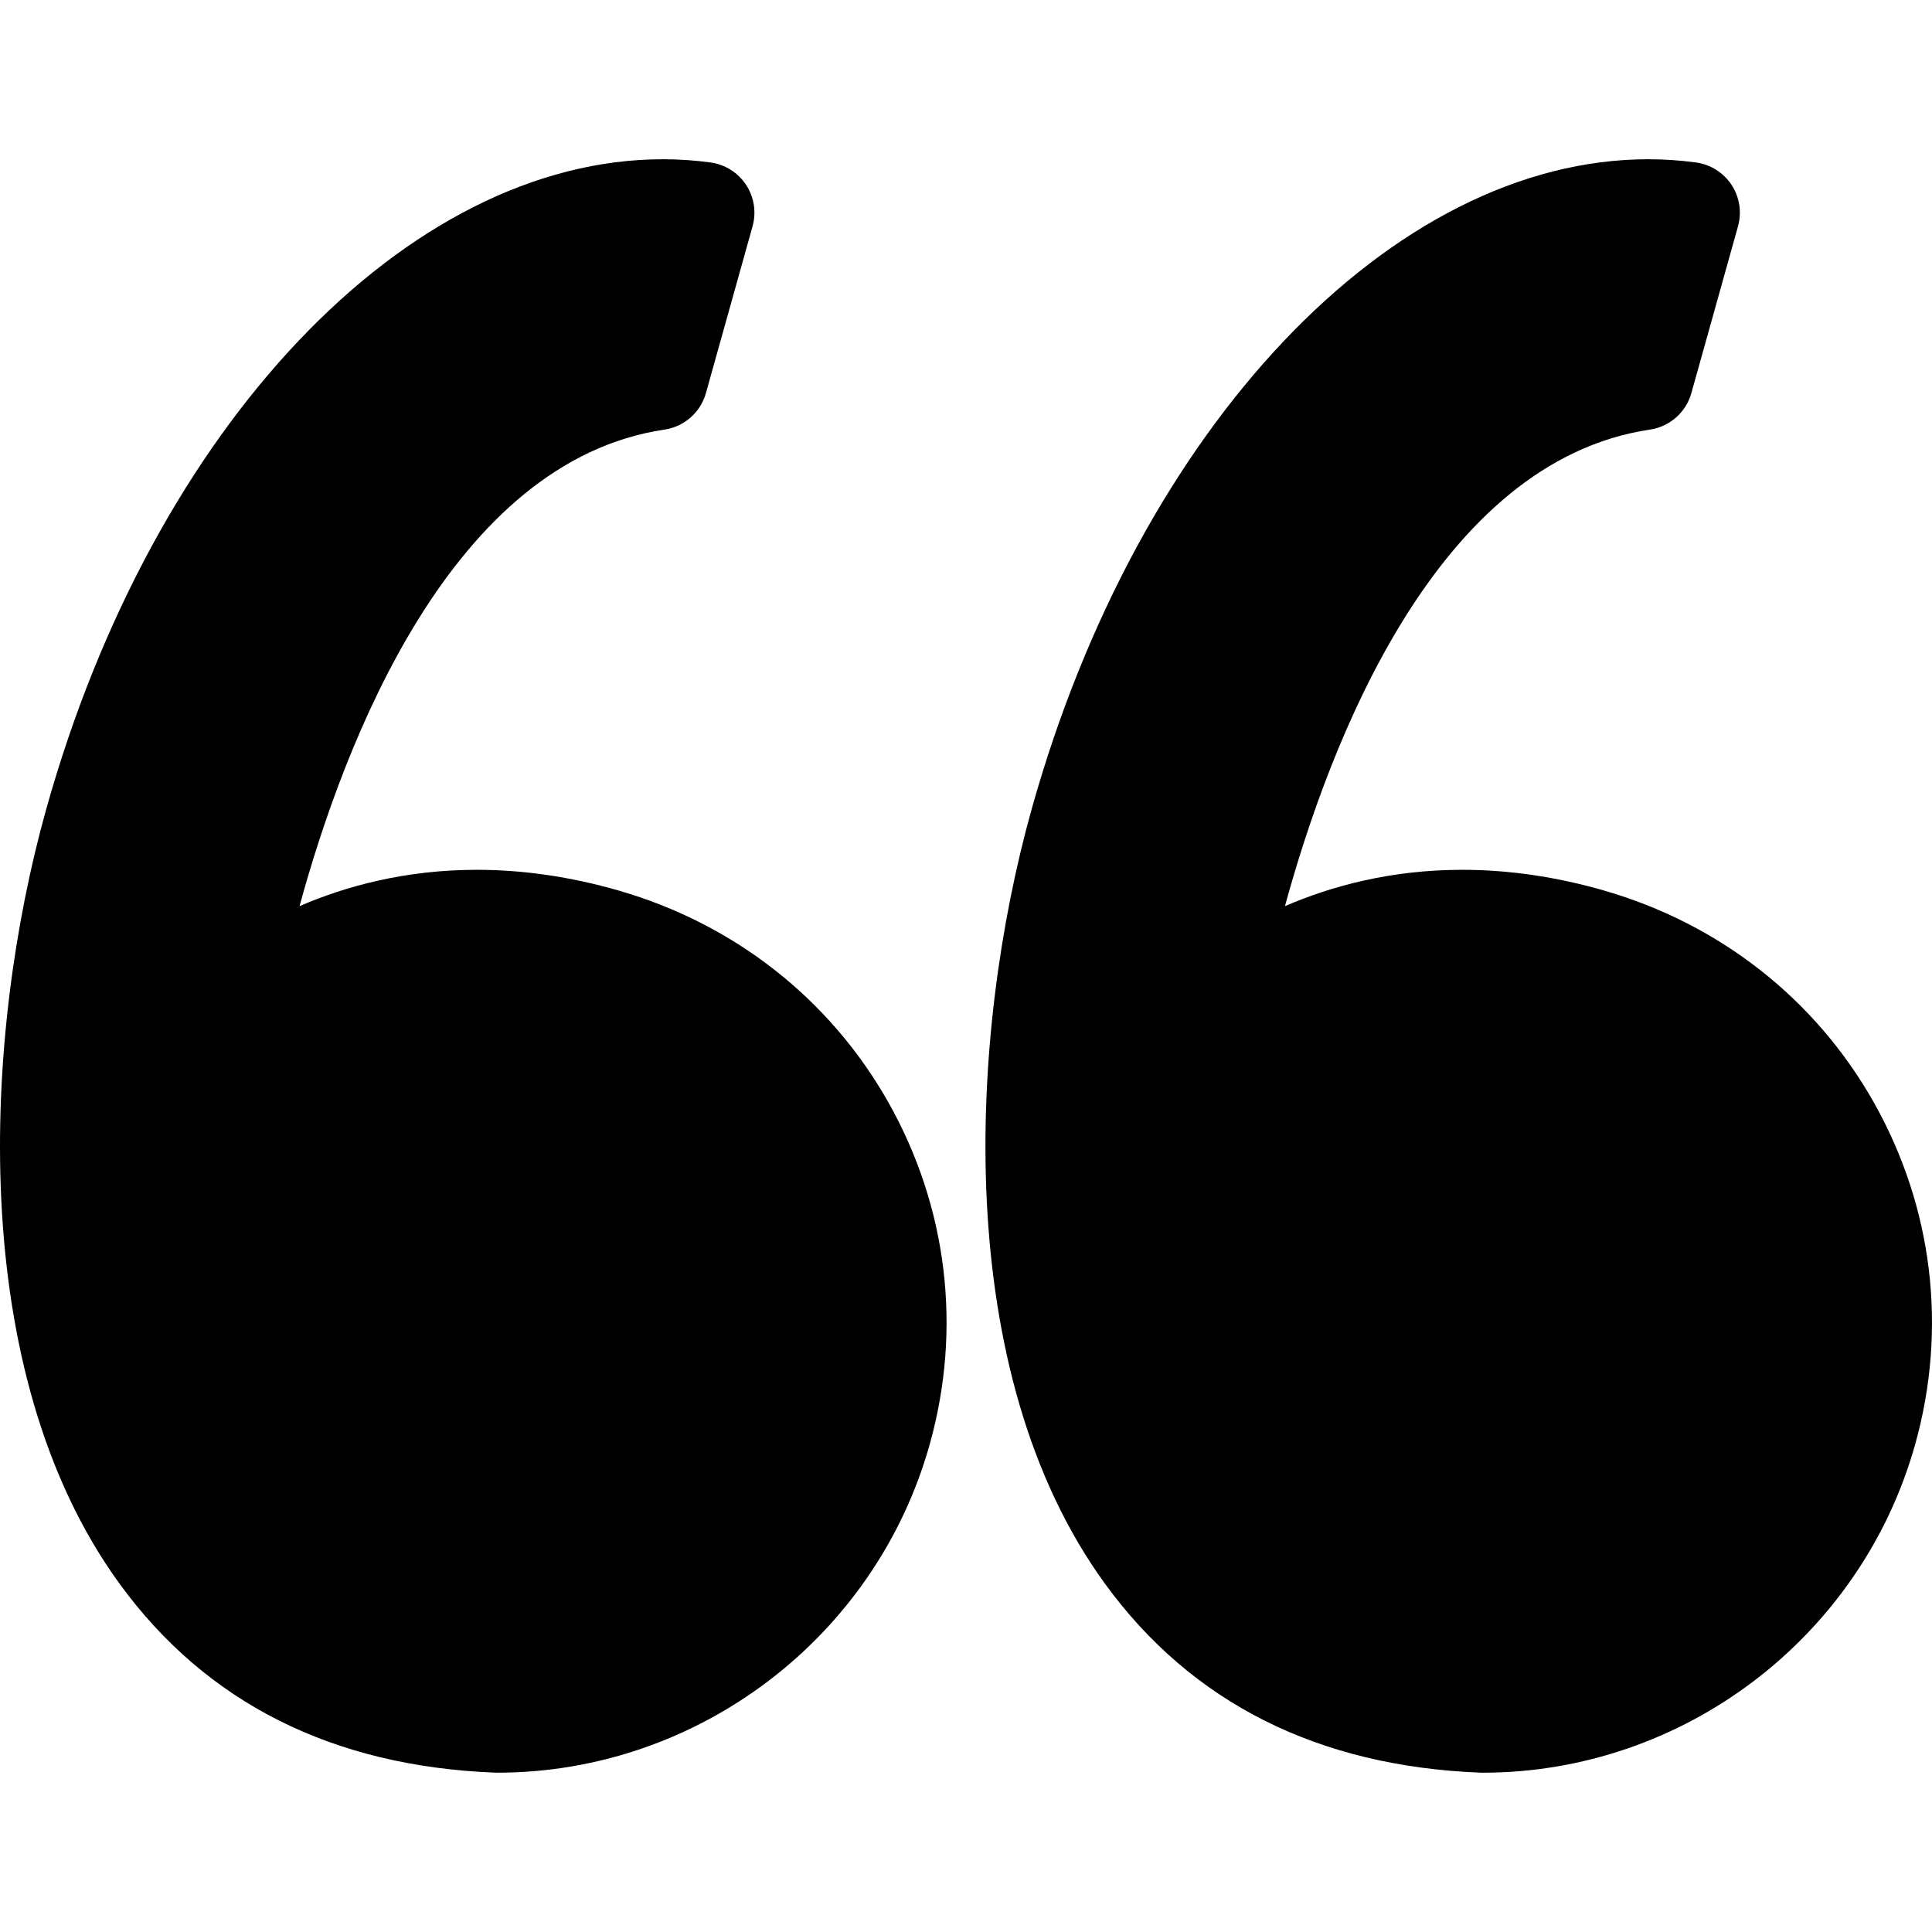
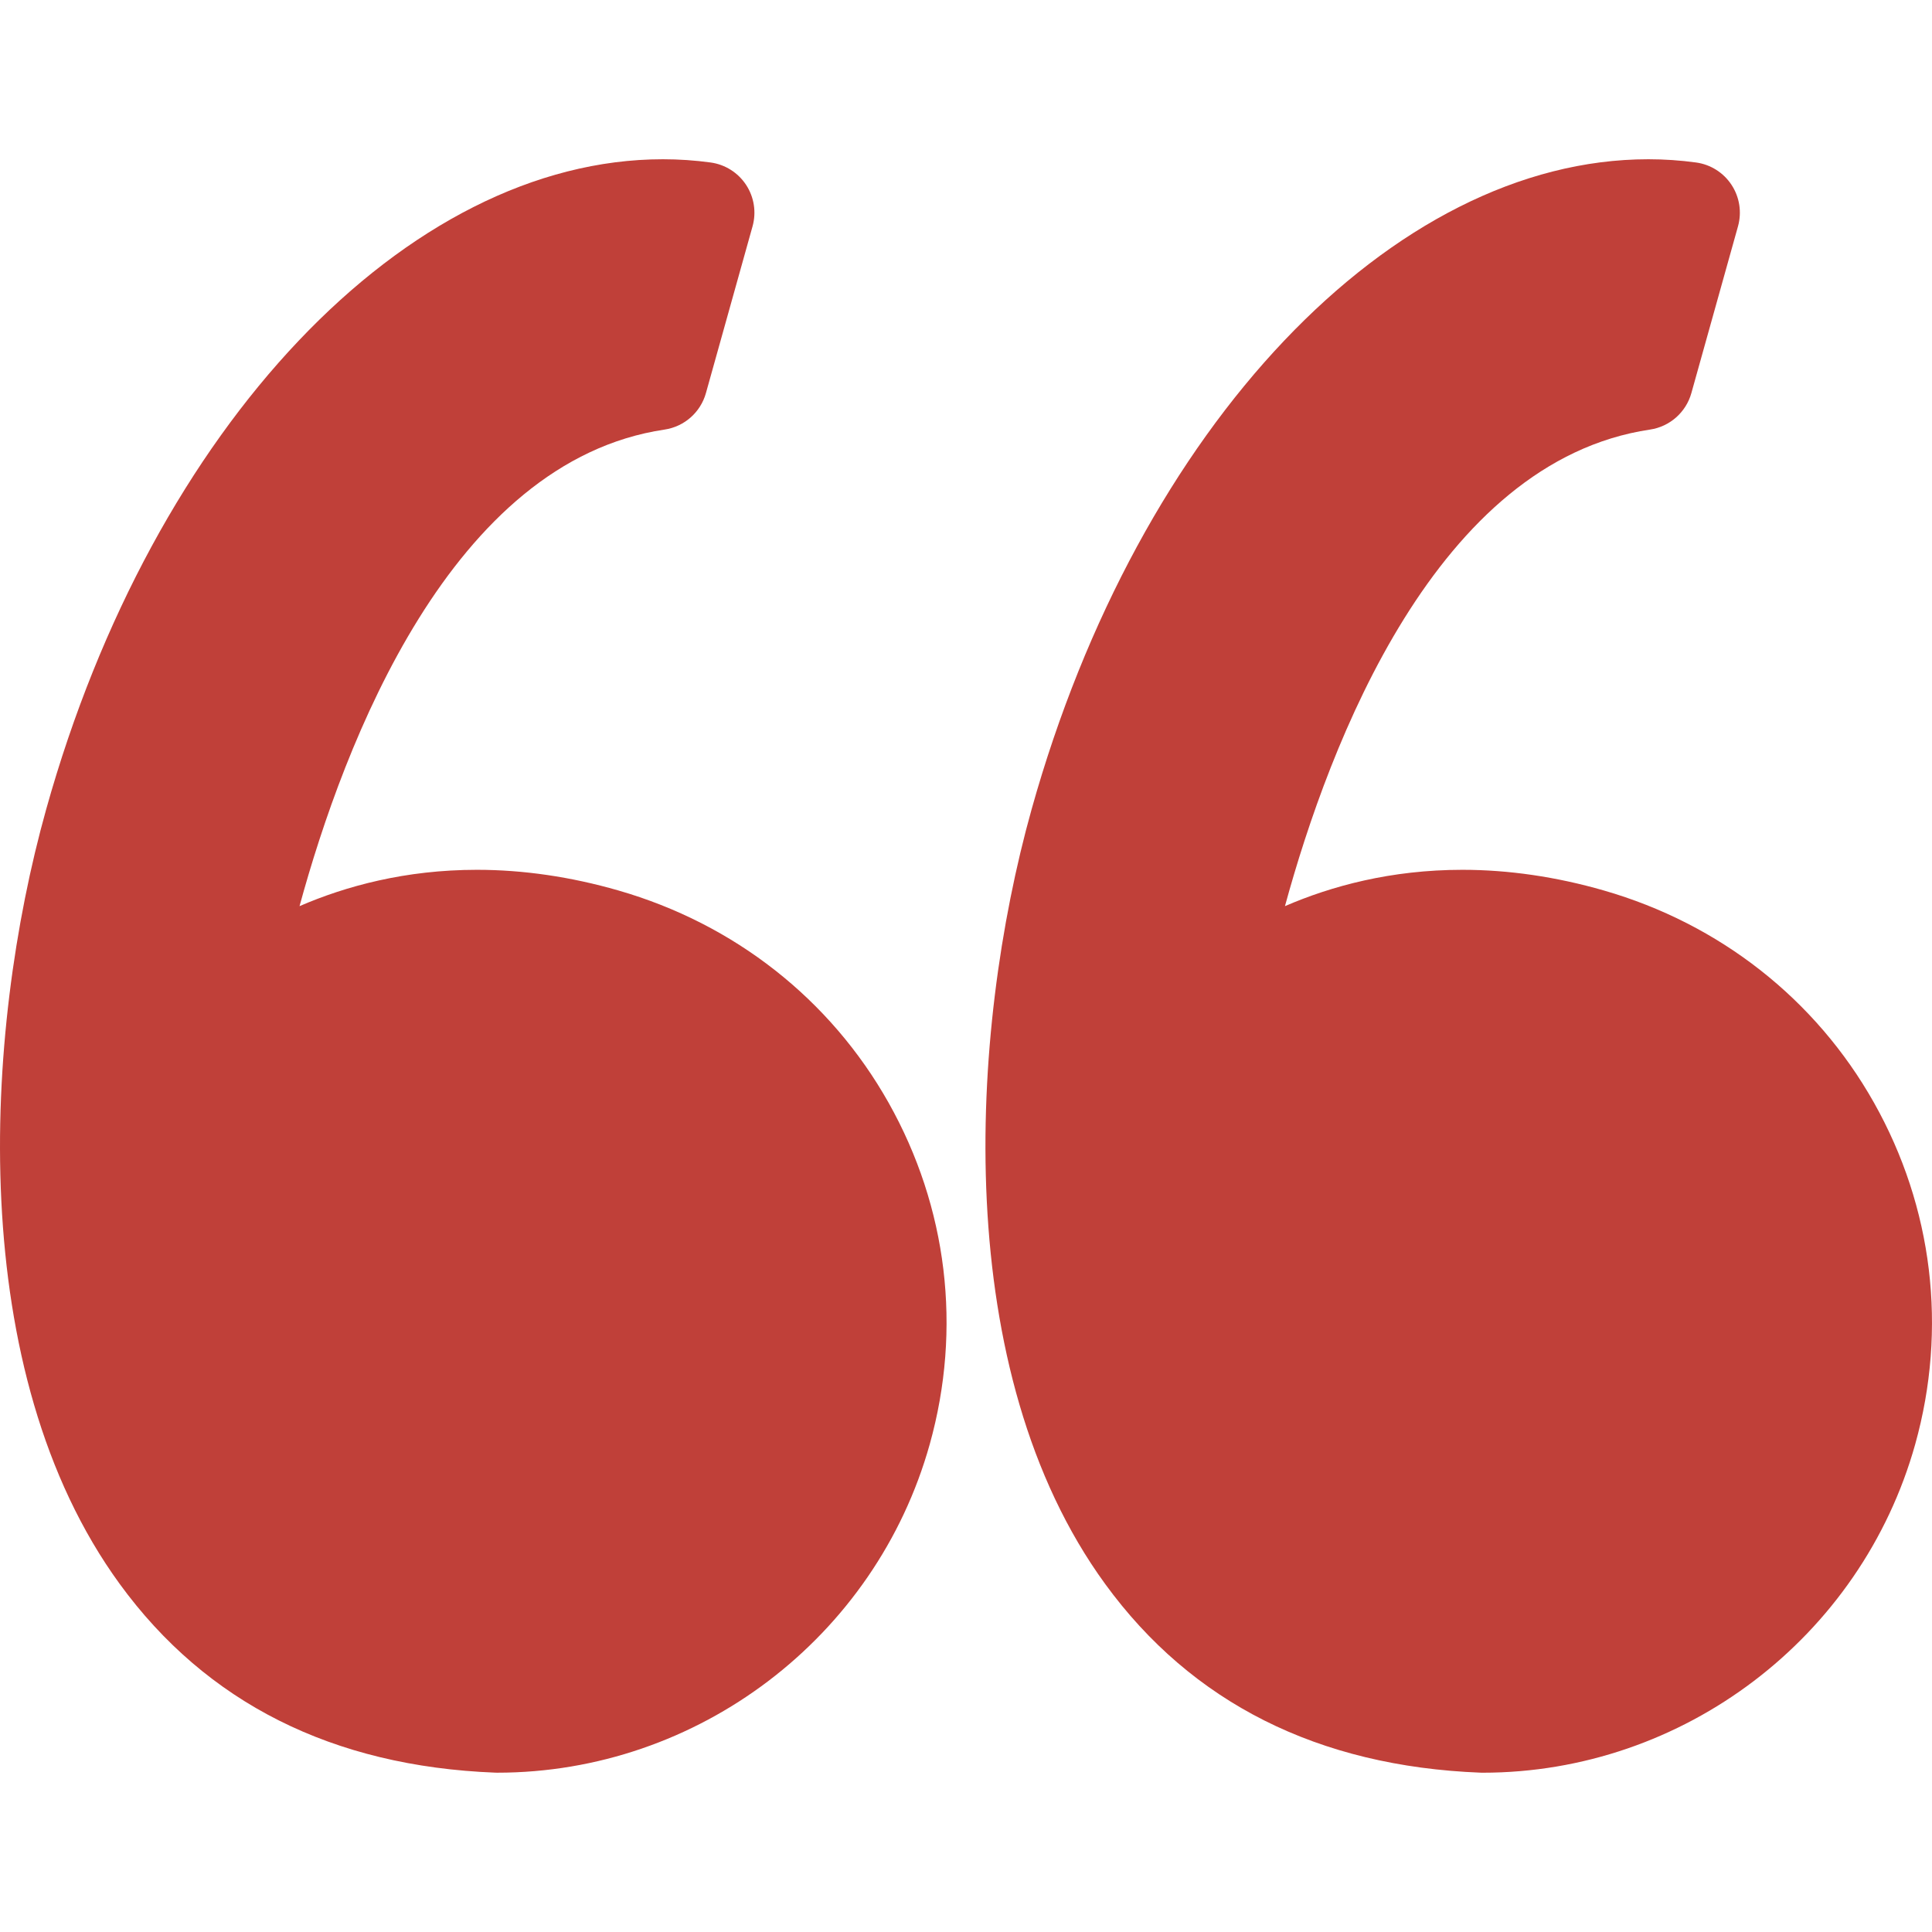
<svg xmlns="http://www.w3.org/2000/svg" version="1.1" id="Capa_1" x="0px" y="0px" width="95.333px" height="95.332px" viewBox="0 0 95.333 95.332" style="enable-background:new 0 0 95.333 95.332;" xml:space="preserve">
  <g>
    <g>
-       <path d="M30.512,43.939c-2.348-0.676-4.696-1.019-6.98-1.019c-3.527,0-6.47,0.806-8.752,1.793    c2.2-8.054,7.485-21.951,18.013-23.516c0.975-0.145,1.774-0.85,2.04-1.799l2.301-8.23c0.194-0.696,0.079-1.441-0.318-2.045    s-1.035-1.007-1.75-1.105c-0.777-0.106-1.569-0.16-2.354-0.16c-12.637,0-25.152,13.19-30.433,32.076    c-3.1,11.08-4.009,27.738,3.627,38.223c4.273,5.867,10.507,9,18.529,9.313c0.033,0.001,0.065,0.002,0.098,0.002    c9.898,0,18.675-6.666,21.345-16.209c1.595-5.705,0.874-11.688-2.032-16.851C40.971,49.307,36.236,45.586,30.512,43.939z" />
-       <path d="M92.471,54.413c-2.875-5.106-7.61-8.827-13.334-10.474c-2.348-0.676-4.696-1.019-6.979-1.019    c-3.527,0-6.471,0.806-8.753,1.793c2.2-8.054,7.485-21.951,18.014-23.516c0.975-0.145,1.773-0.85,2.04-1.799l2.301-8.23    c0.194-0.696,0.079-1.441-0.318-2.045c-0.396-0.604-1.034-1.007-1.75-1.105c-0.776-0.106-1.568-0.16-2.354-0.16    c-12.637,0-25.152,13.19-30.434,32.076c-3.099,11.08-4.008,27.738,3.629,38.225c4.272,5.866,10.507,9,18.528,9.312    c0.033,0.001,0.065,0.002,0.099,0.002c9.897,0,18.675-6.666,21.345-16.209C96.098,65.559,95.376,59.575,92.471,54.413z" />
+       <path fill="#c04039" d="M30.512,43.939c-2.348-0.676-4.696-1.019-6.98-1.019c-3.527,0-6.47,0.806-8.752,1.793    c2.2-8.054,7.485-21.951,18.013-23.516c0.975-0.145,1.774-0.85,2.04-1.799l2.301-8.23c0.194-0.696,0.079-1.441-0.318-2.045    s-1.035-1.007-1.75-1.105c-0.777-0.106-1.569-0.16-2.354-0.16c-12.637,0-25.152,13.19-30.433,32.076    c-3.1,11.08-4.009,27.738,3.627,38.223c4.273,5.867,10.507,9,18.529,9.313c0.033,0.001,0.065,0.002,0.098,0.002    c9.898,0,18.675-6.666,21.345-16.209c1.595-5.705,0.874-11.688-2.032-16.851C40.971,49.307,36.236,45.586,30.512,43.939z" />
+       <path fill="#c04039" d="M92.471,54.413c-2.875-5.106-7.61-8.827-13.334-10.474c-2.348-0.676-4.696-1.019-6.979-1.019    c-3.527,0-6.471,0.806-8.753,1.793c2.2-8.054,7.485-21.951,18.014-23.516c0.975-0.145,1.773-0.85,2.04-1.799l2.301-8.23    c0.194-0.696,0.079-1.441-0.318-2.045c-0.396-0.604-1.034-1.007-1.75-1.105c-0.776-0.106-1.568-0.16-2.354-0.16    c-12.637,0-25.152,13.19-30.434,32.076c-3.099,11.08-4.008,27.738,3.629,38.225c4.272,5.866,10.507,9,18.528,9.312    c0.033,0.001,0.065,0.002,0.099,0.002c9.897,0,18.675-6.666,21.345-16.209C96.098,65.559,95.376,59.575,92.471,54.413z" />
    </g>
  </g>
  <g>
</g>
  <g>
</g>
  <g>
</g>
  <g>
</g>
  <g>
</g>
  <g>
</g>
  <g>
</g>
  <g>
</g>
  <g>
</g>
  <g>
</g>
  <g>
</g>
  <g>
</g>
  <g>
</g>
  <g>
</g>
  <g>
</g>
</svg>
